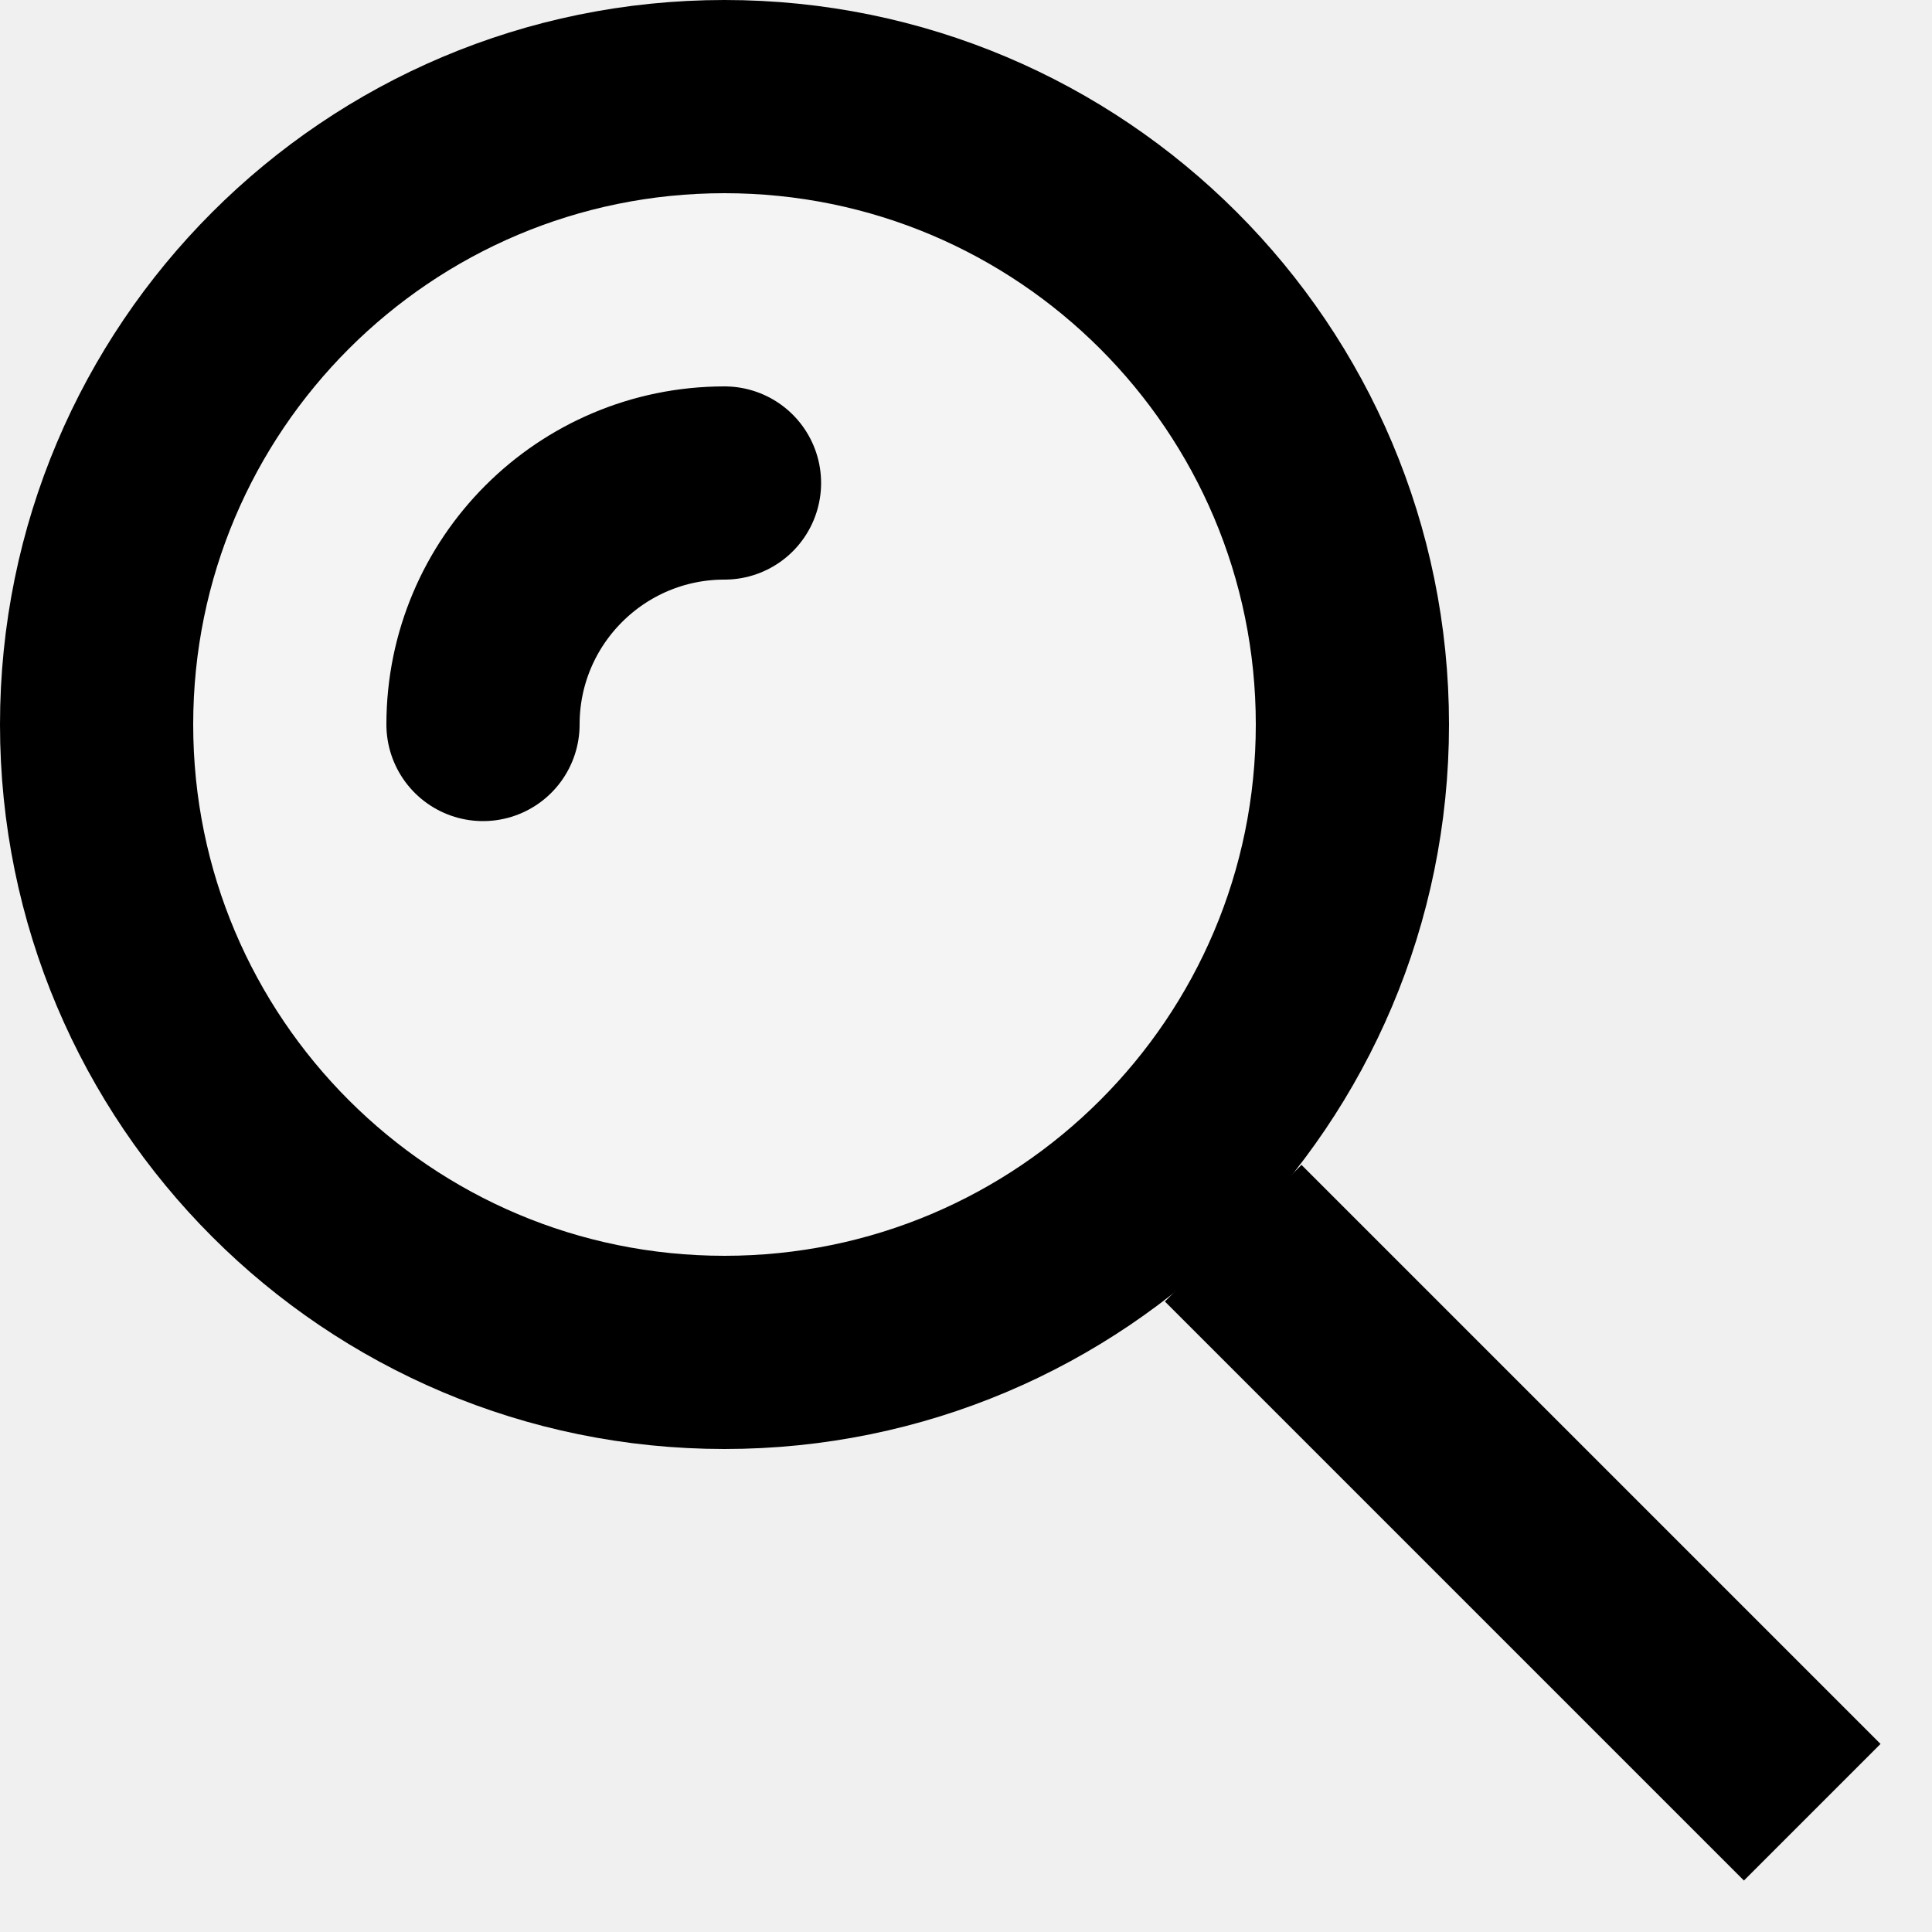
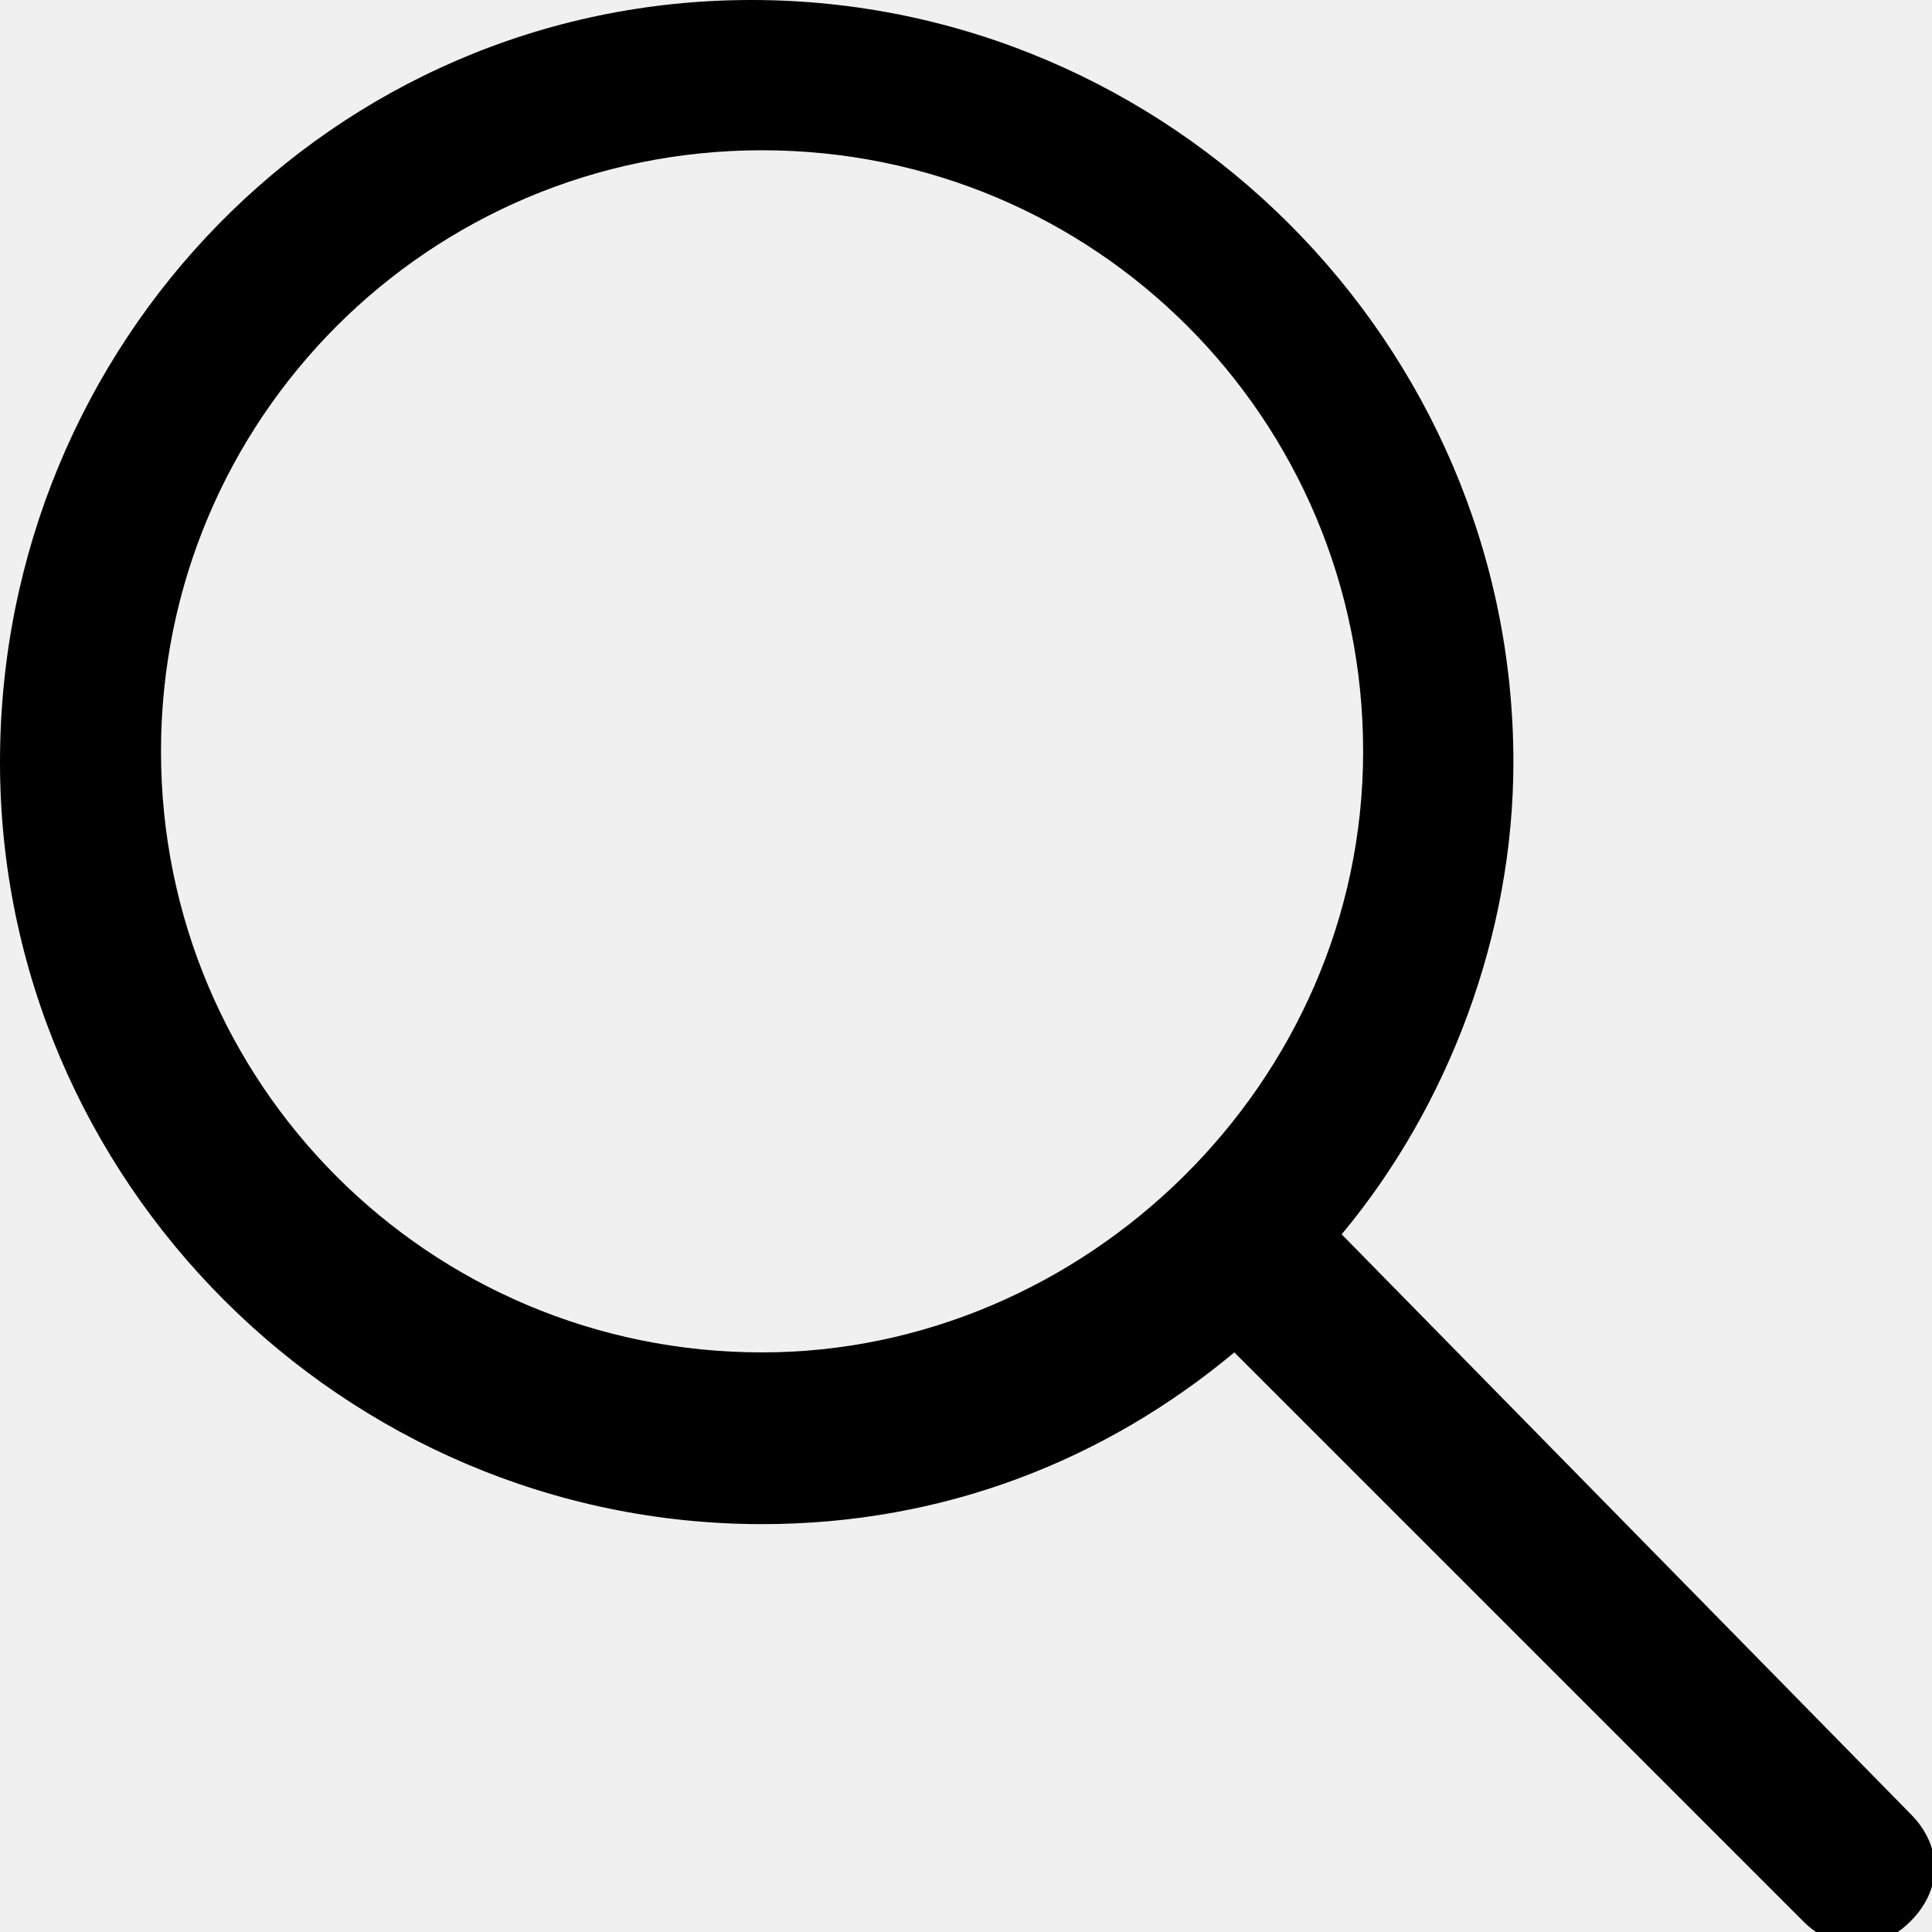
- <svg xmlns="http://www.w3.org/2000/svg" viewBox="0 0 20 20">
-   <g stroke="#000" stroke-width="2" fill="none" fill-rule="evenodd">
-     <circle cx="7.5" cy="7.5" r="6.5" fill="#fff" fill-opacity=".25" />
-     <path d="M7.5 5A2.5 2.5 0 005 7.5" fill="#fff" fill-opacity=".25" stroke-linecap="round" />
-     <path d="M13.473 13.473l4.58 4.58" stroke-linecap="square" />
-   </g>
+ <svg xmlns="http://www.w3.org/2000/svg" viewBox="0 0 18 18">
+   <path d="M12.5 11.5c1-1.2 1.6-2.8 1.6-4.4C14.1 3.2 10.9 0 7 0S0 3.2 0 7.1s3.2 7.1 7.1 7.1c1.7 0 3.2-.6 4.4-1.6l5.3 5.3c.3.3.7.3 1 0s.3-.7 0-1l-5.3-5.4zm-5.4 1.1C4 12.6 1.5 10.1 1.5 7S4 1.4 7.1 1.4s5.6 2.5 5.6 5.6-2.6 5.6-5.6 5.6z" />
</svg>
